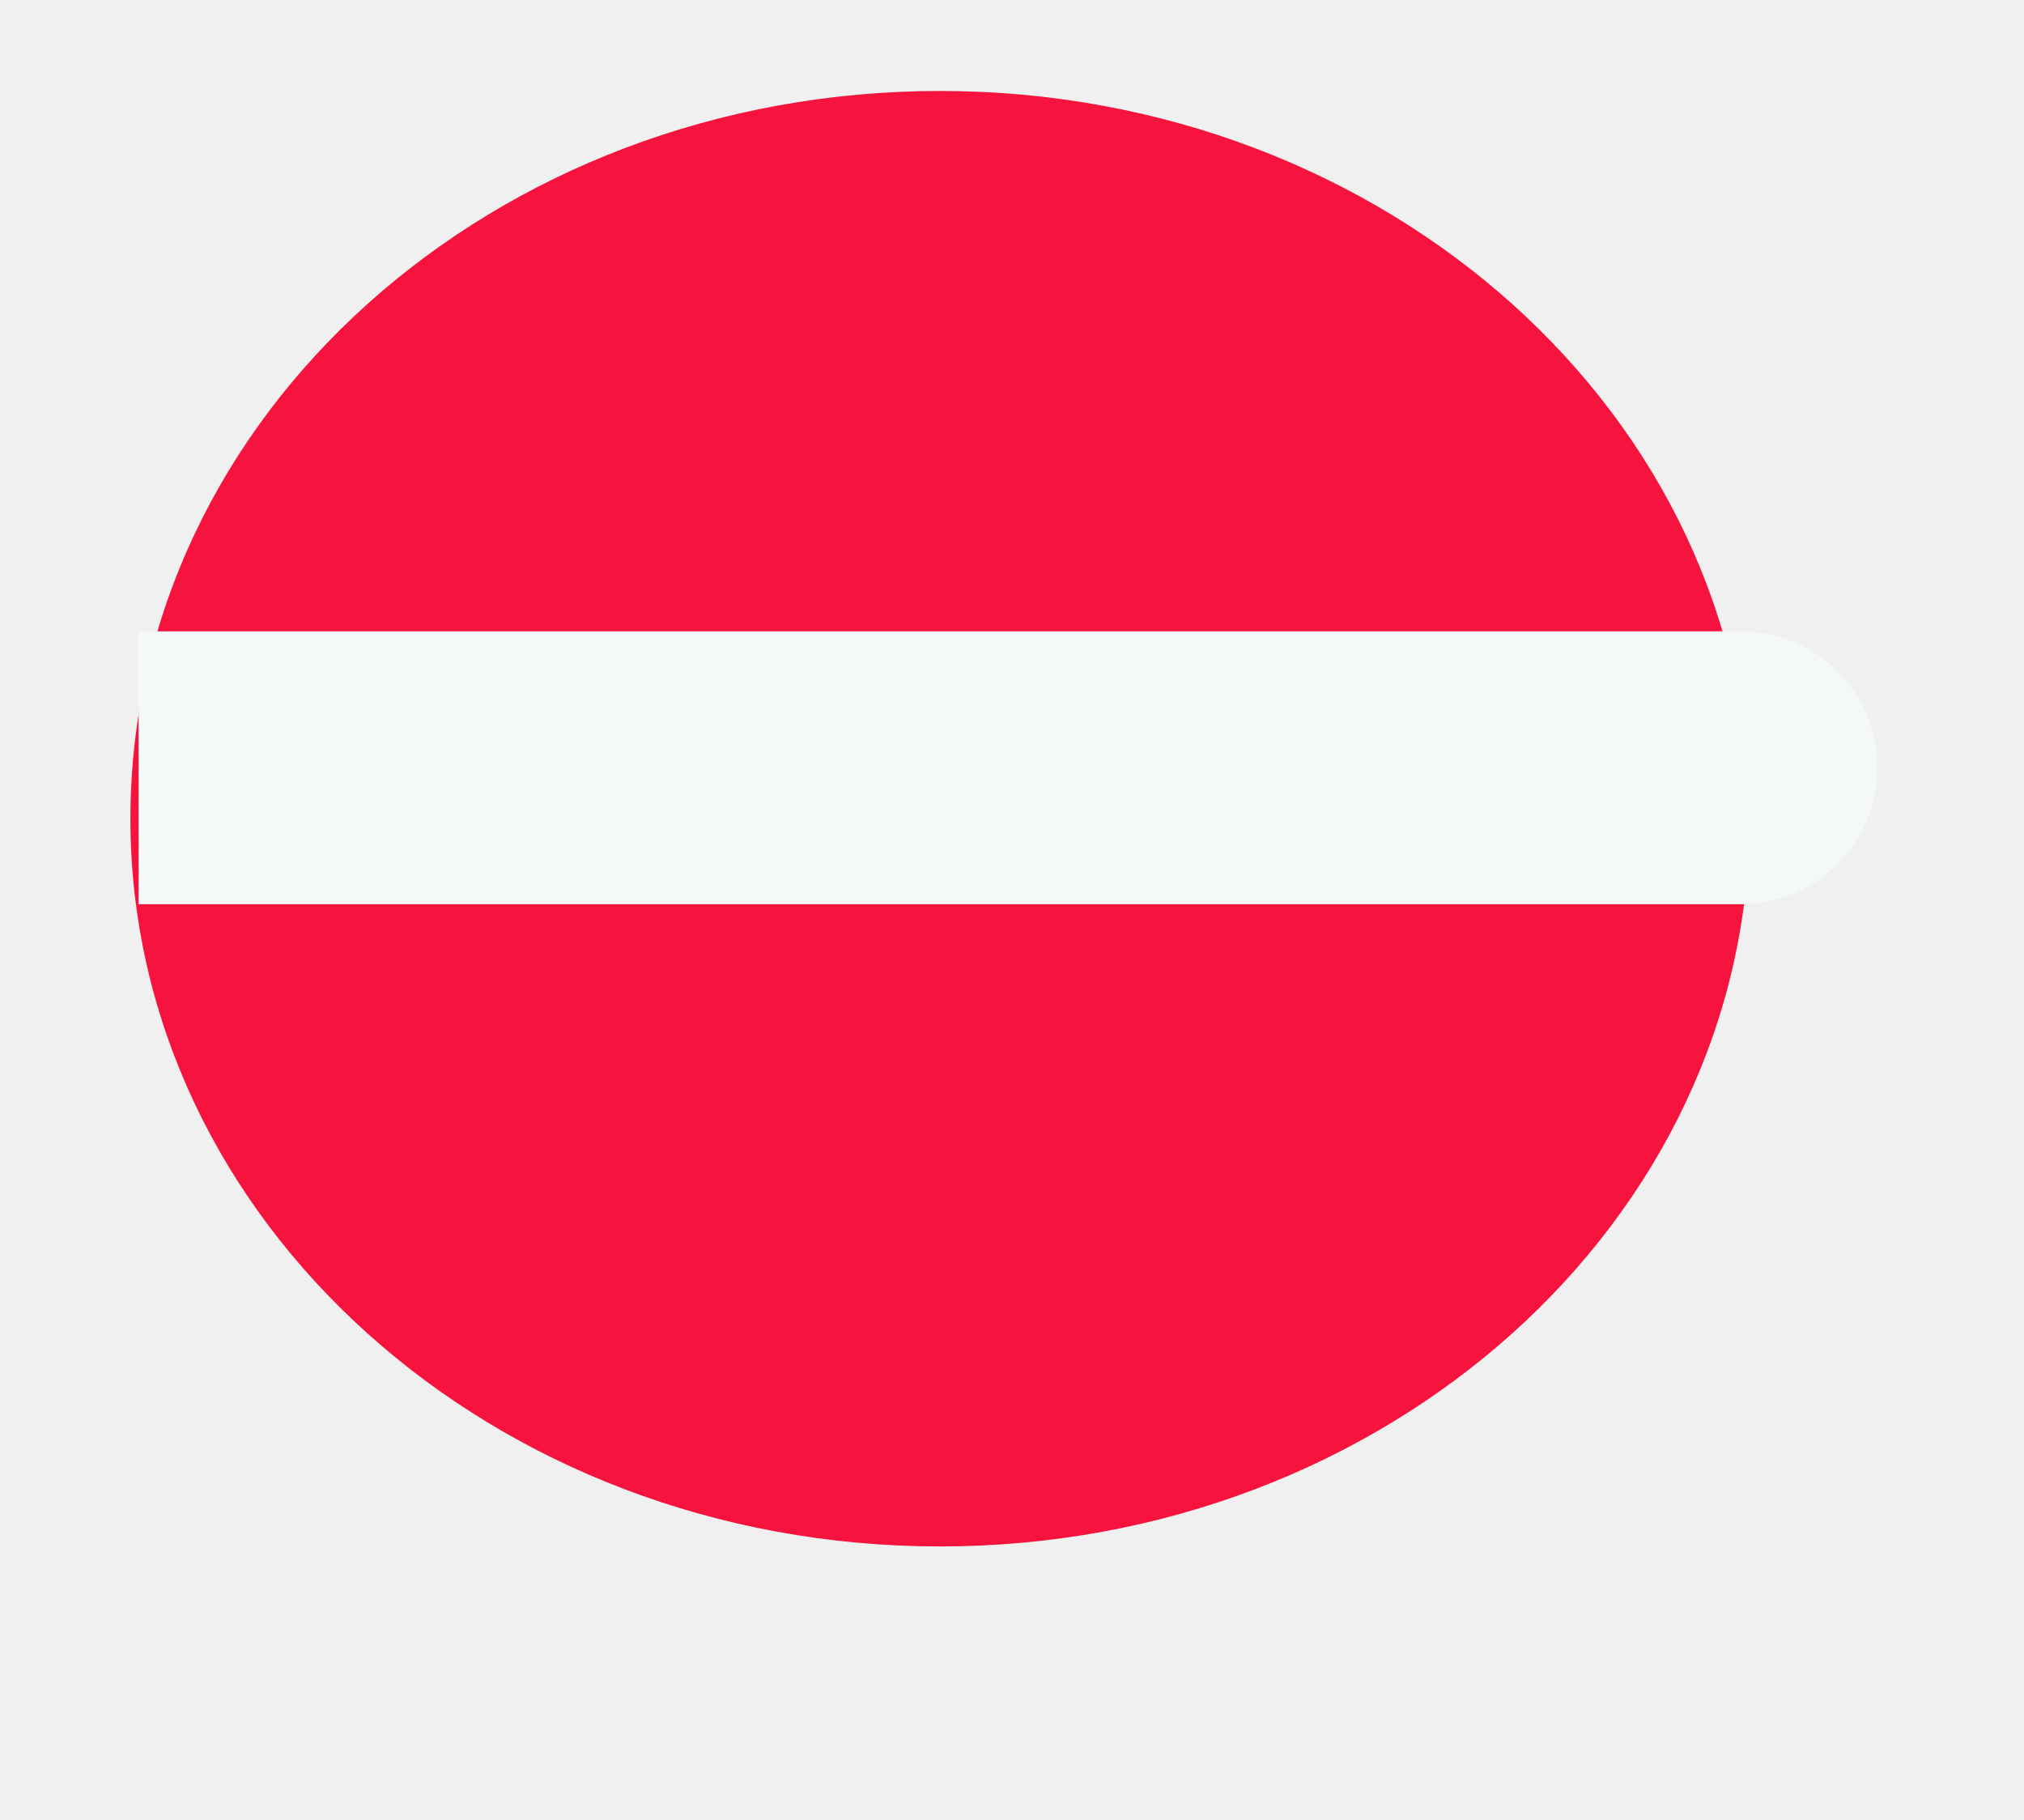
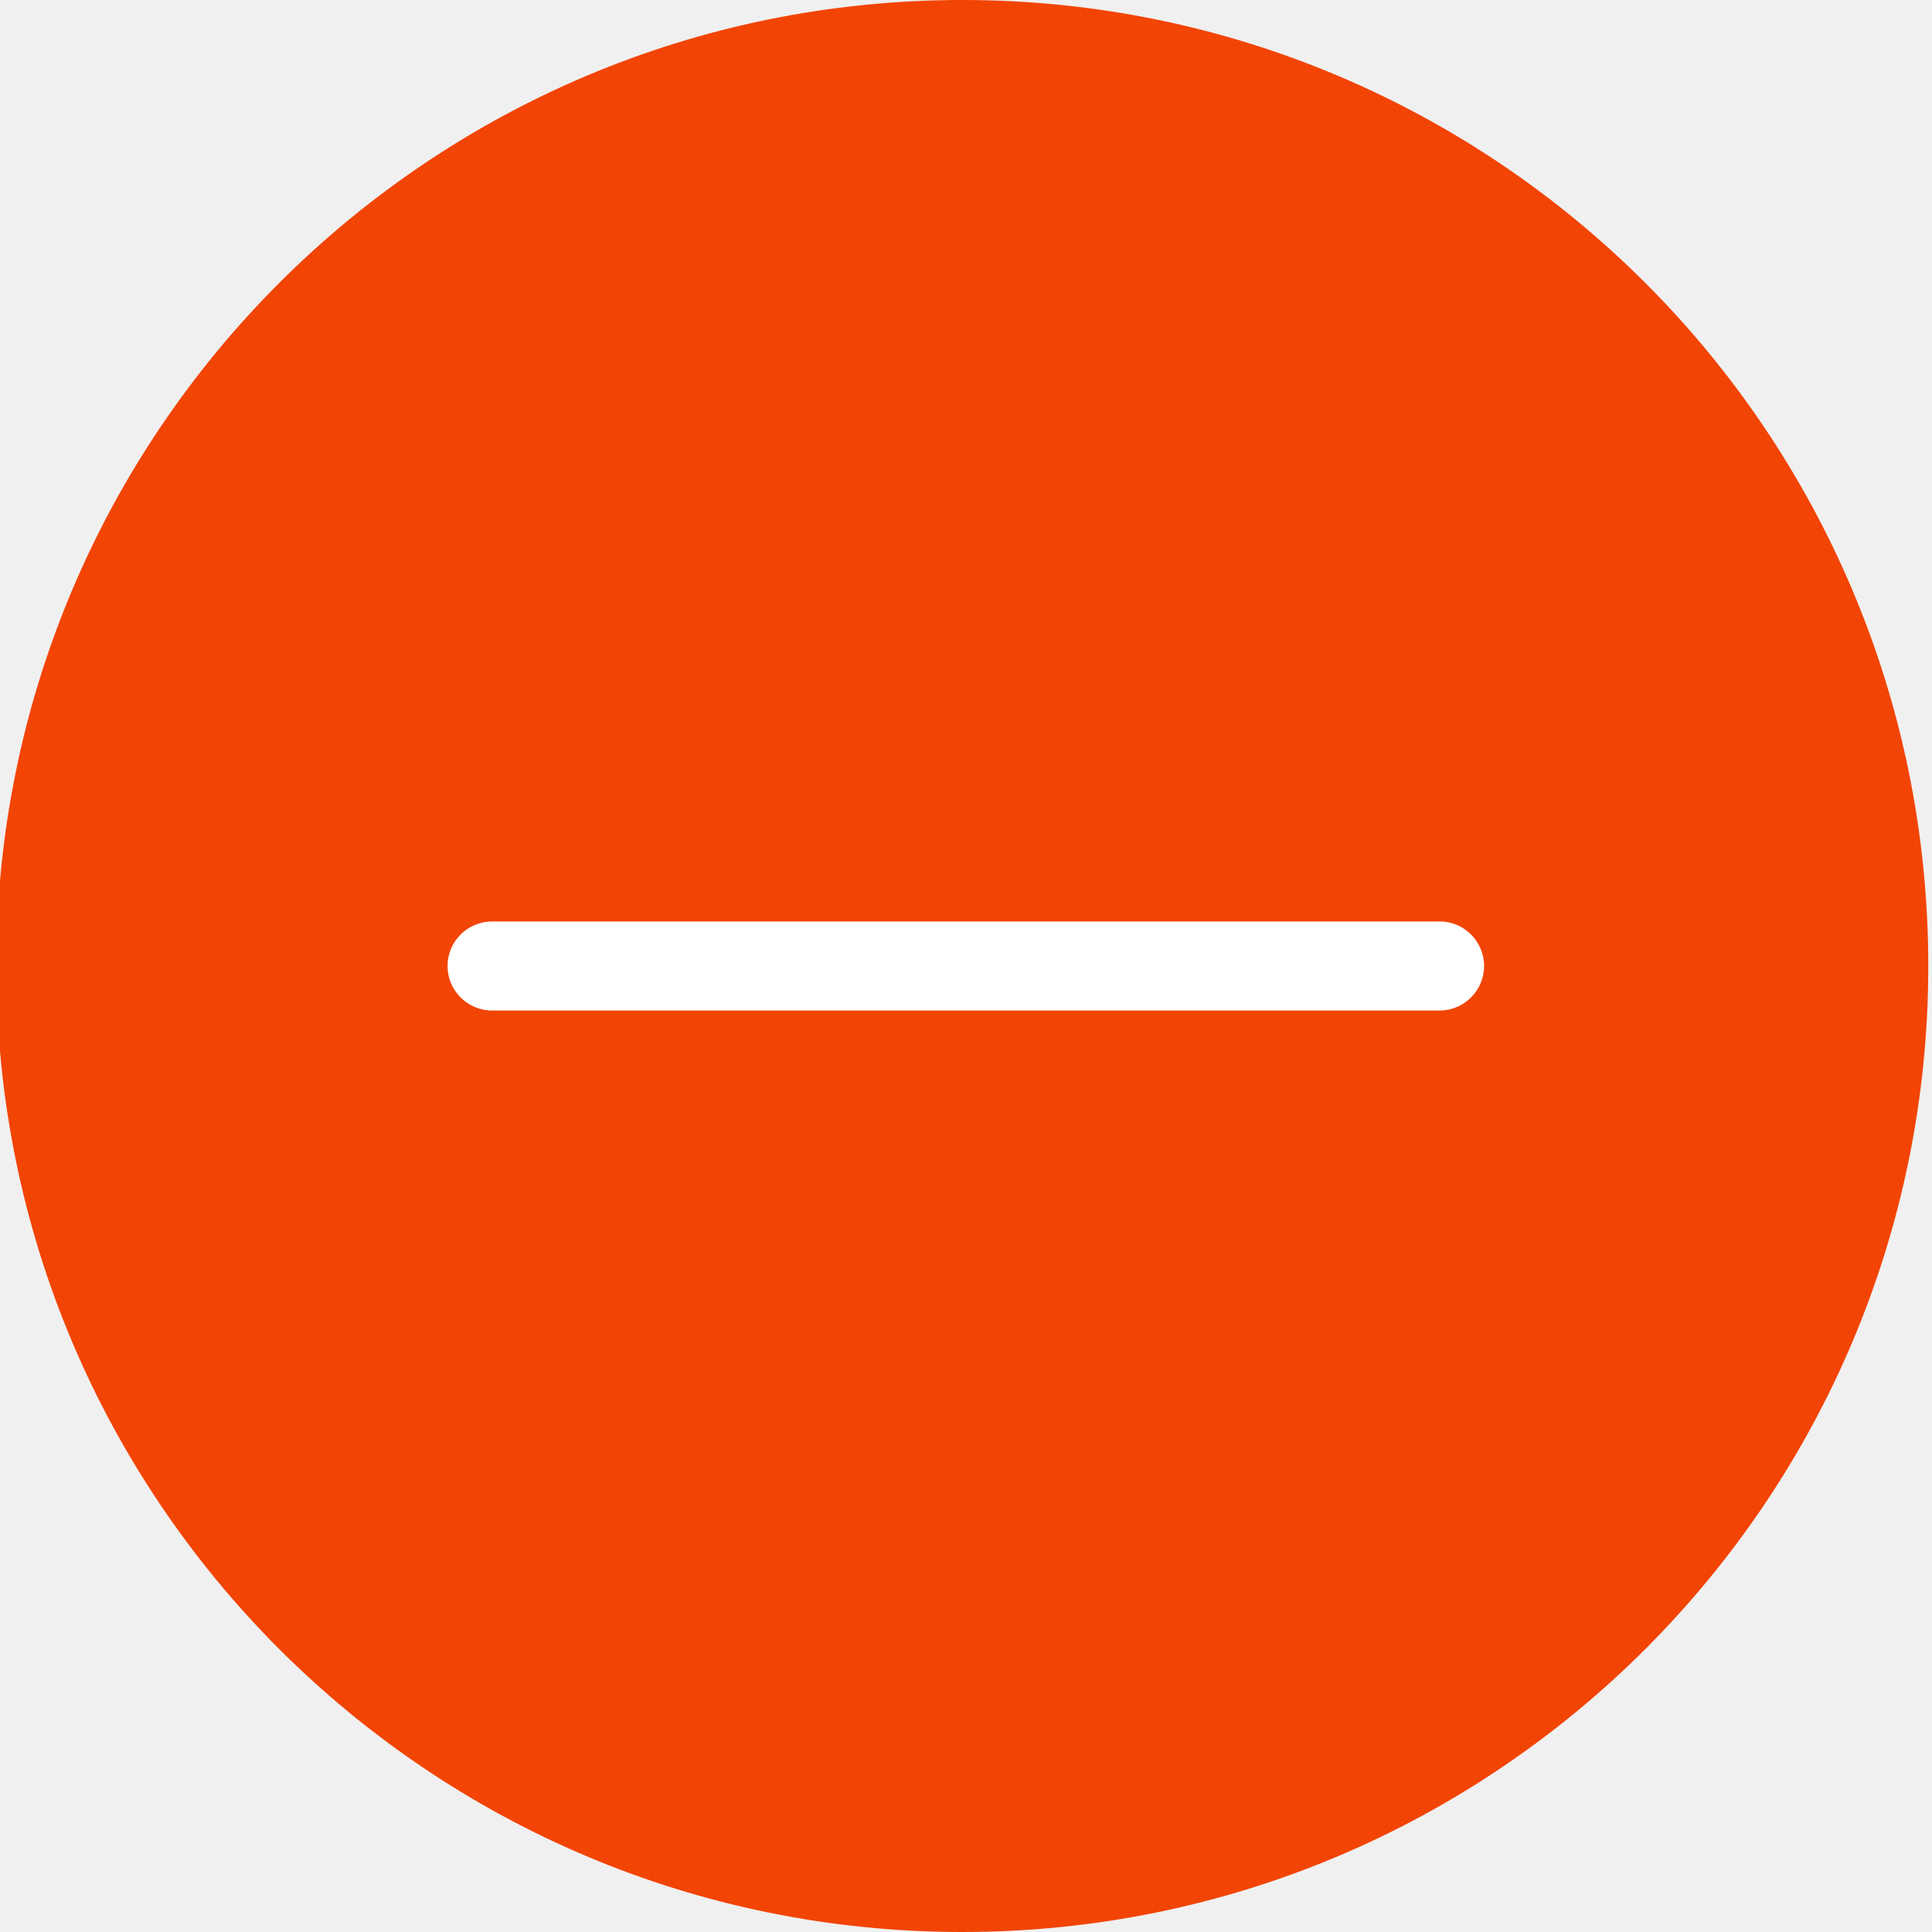
- <svg xmlns="http://www.w3.org/2000/svg" xmlns:xlink="http://www.w3.org/1999/xlink" version="1.1" preserveAspectRatio="xMidYMid meet" viewBox="42.588 57.2 22.207 20" width="17.8" height="16">
-   <defs>
-     <path d="M61.8 66.2C61.8 70.62 57.81 74.2 52.9 74.2C47.98 74.2 44 70.62 44 66.2C44 61.78 47.98 58.2 52.9 58.2C57.81 58.2 61.8 61.78 61.8 66.2Z" id="b3RubaOrTE" />
-     <path d="M61 65.64C58.18 65.64 52.54 65.64 44.09 65.64C58.18 65.64 63.82 65.64 61 65.64Z" id="b8PdYKY96" />
-   </defs>
+ <svg xmlns="http://www.w3.org/2000/svg" width="512" height="512">
  <g>
-     <g>
-       <use xlink:href="#b3RubaOrTE" opacity="1" fill="#f6143e" fill-opacity="1" />
-     </g>
-     <g>
-       <g>
-         <use xlink:href="#b8PdYKY96" opacity="1" fill-opacity="0" stroke="#f4f9f8" stroke-width="3" stroke-opacity="1" />
-       </g>
-     </g>
+     <rect fill="none" id="canvas_background" height="402" width="582" y="-1" x="-1" />
+   </g>
+   <g>
+     <circle id="svg_1" r="256" fill="#f24405" cy="256" cx="255.015" />
+     <path id="svg_2" fill="#FFFFFF" d="m381.6,244.2l-251.2,0c-6.5,0 -11.8,5.3 -11.8,11.8c0,6.5 5.3,11.8 11.8,11.8l251.1,0c6.5,0 11.8,-5.3 11.8,-11.8c0,-6.5 -5.3,-11.8 -11.7,-11.8z" />
  </g>
</svg>
